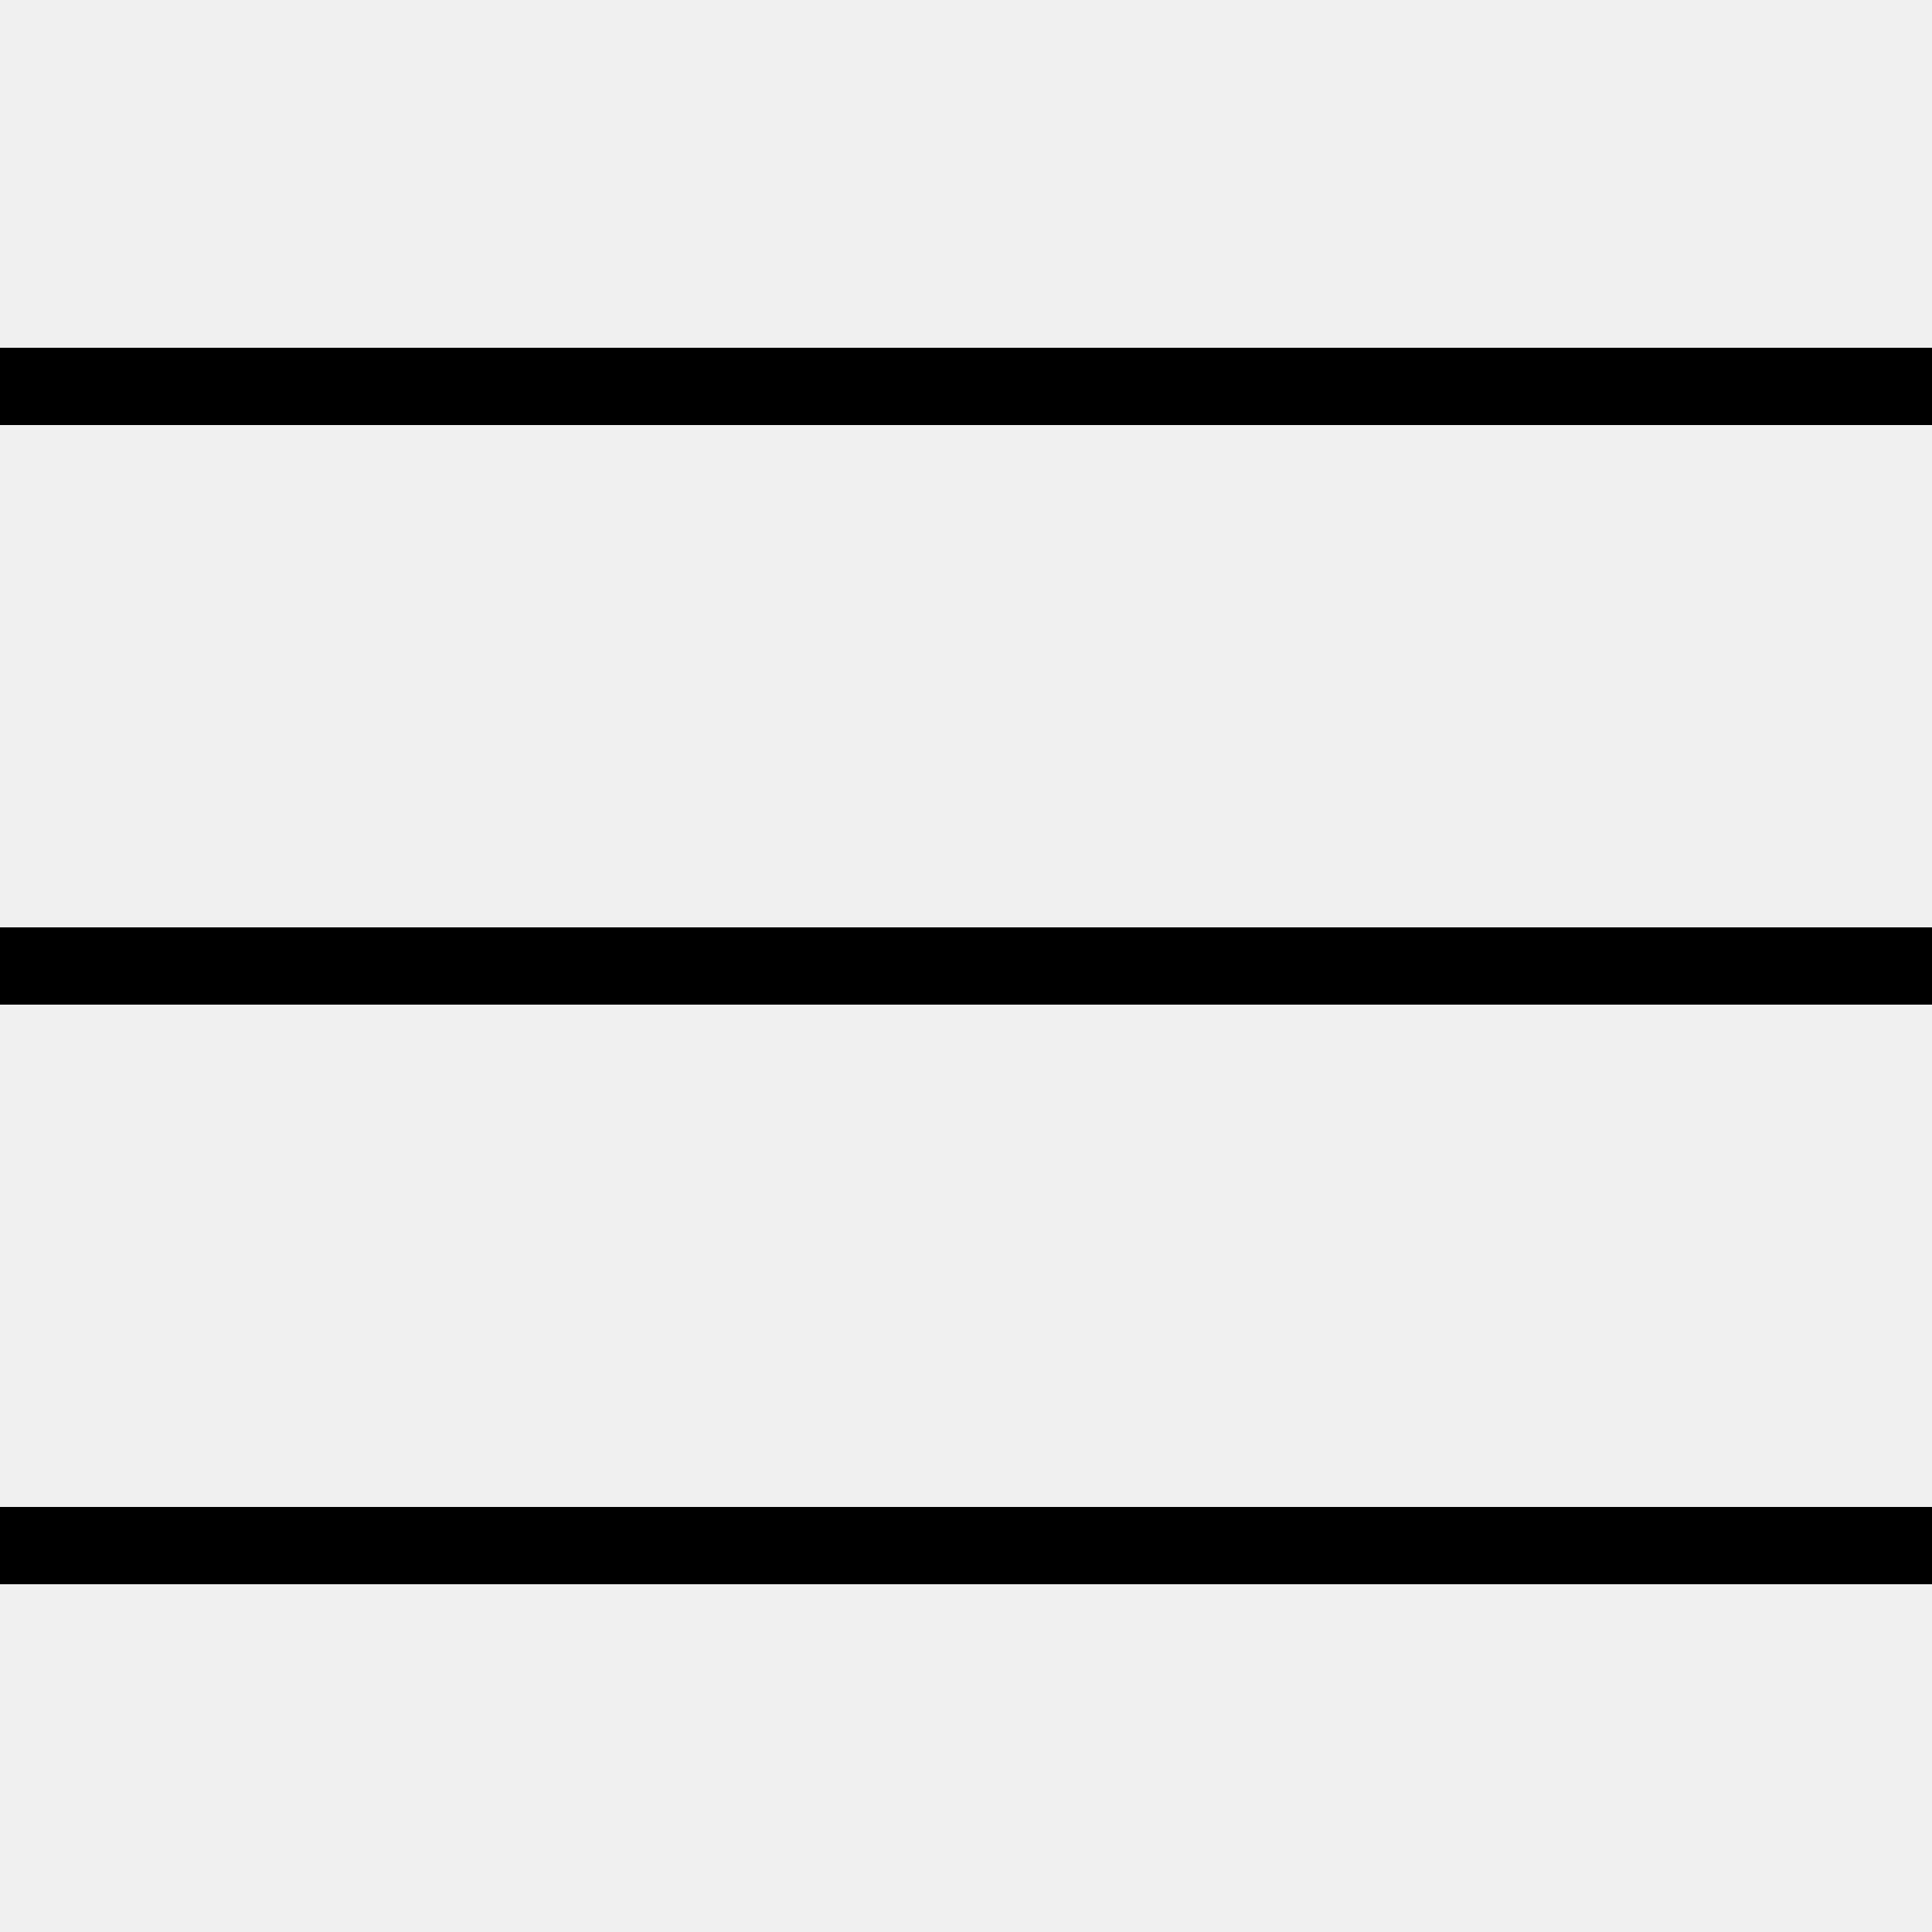
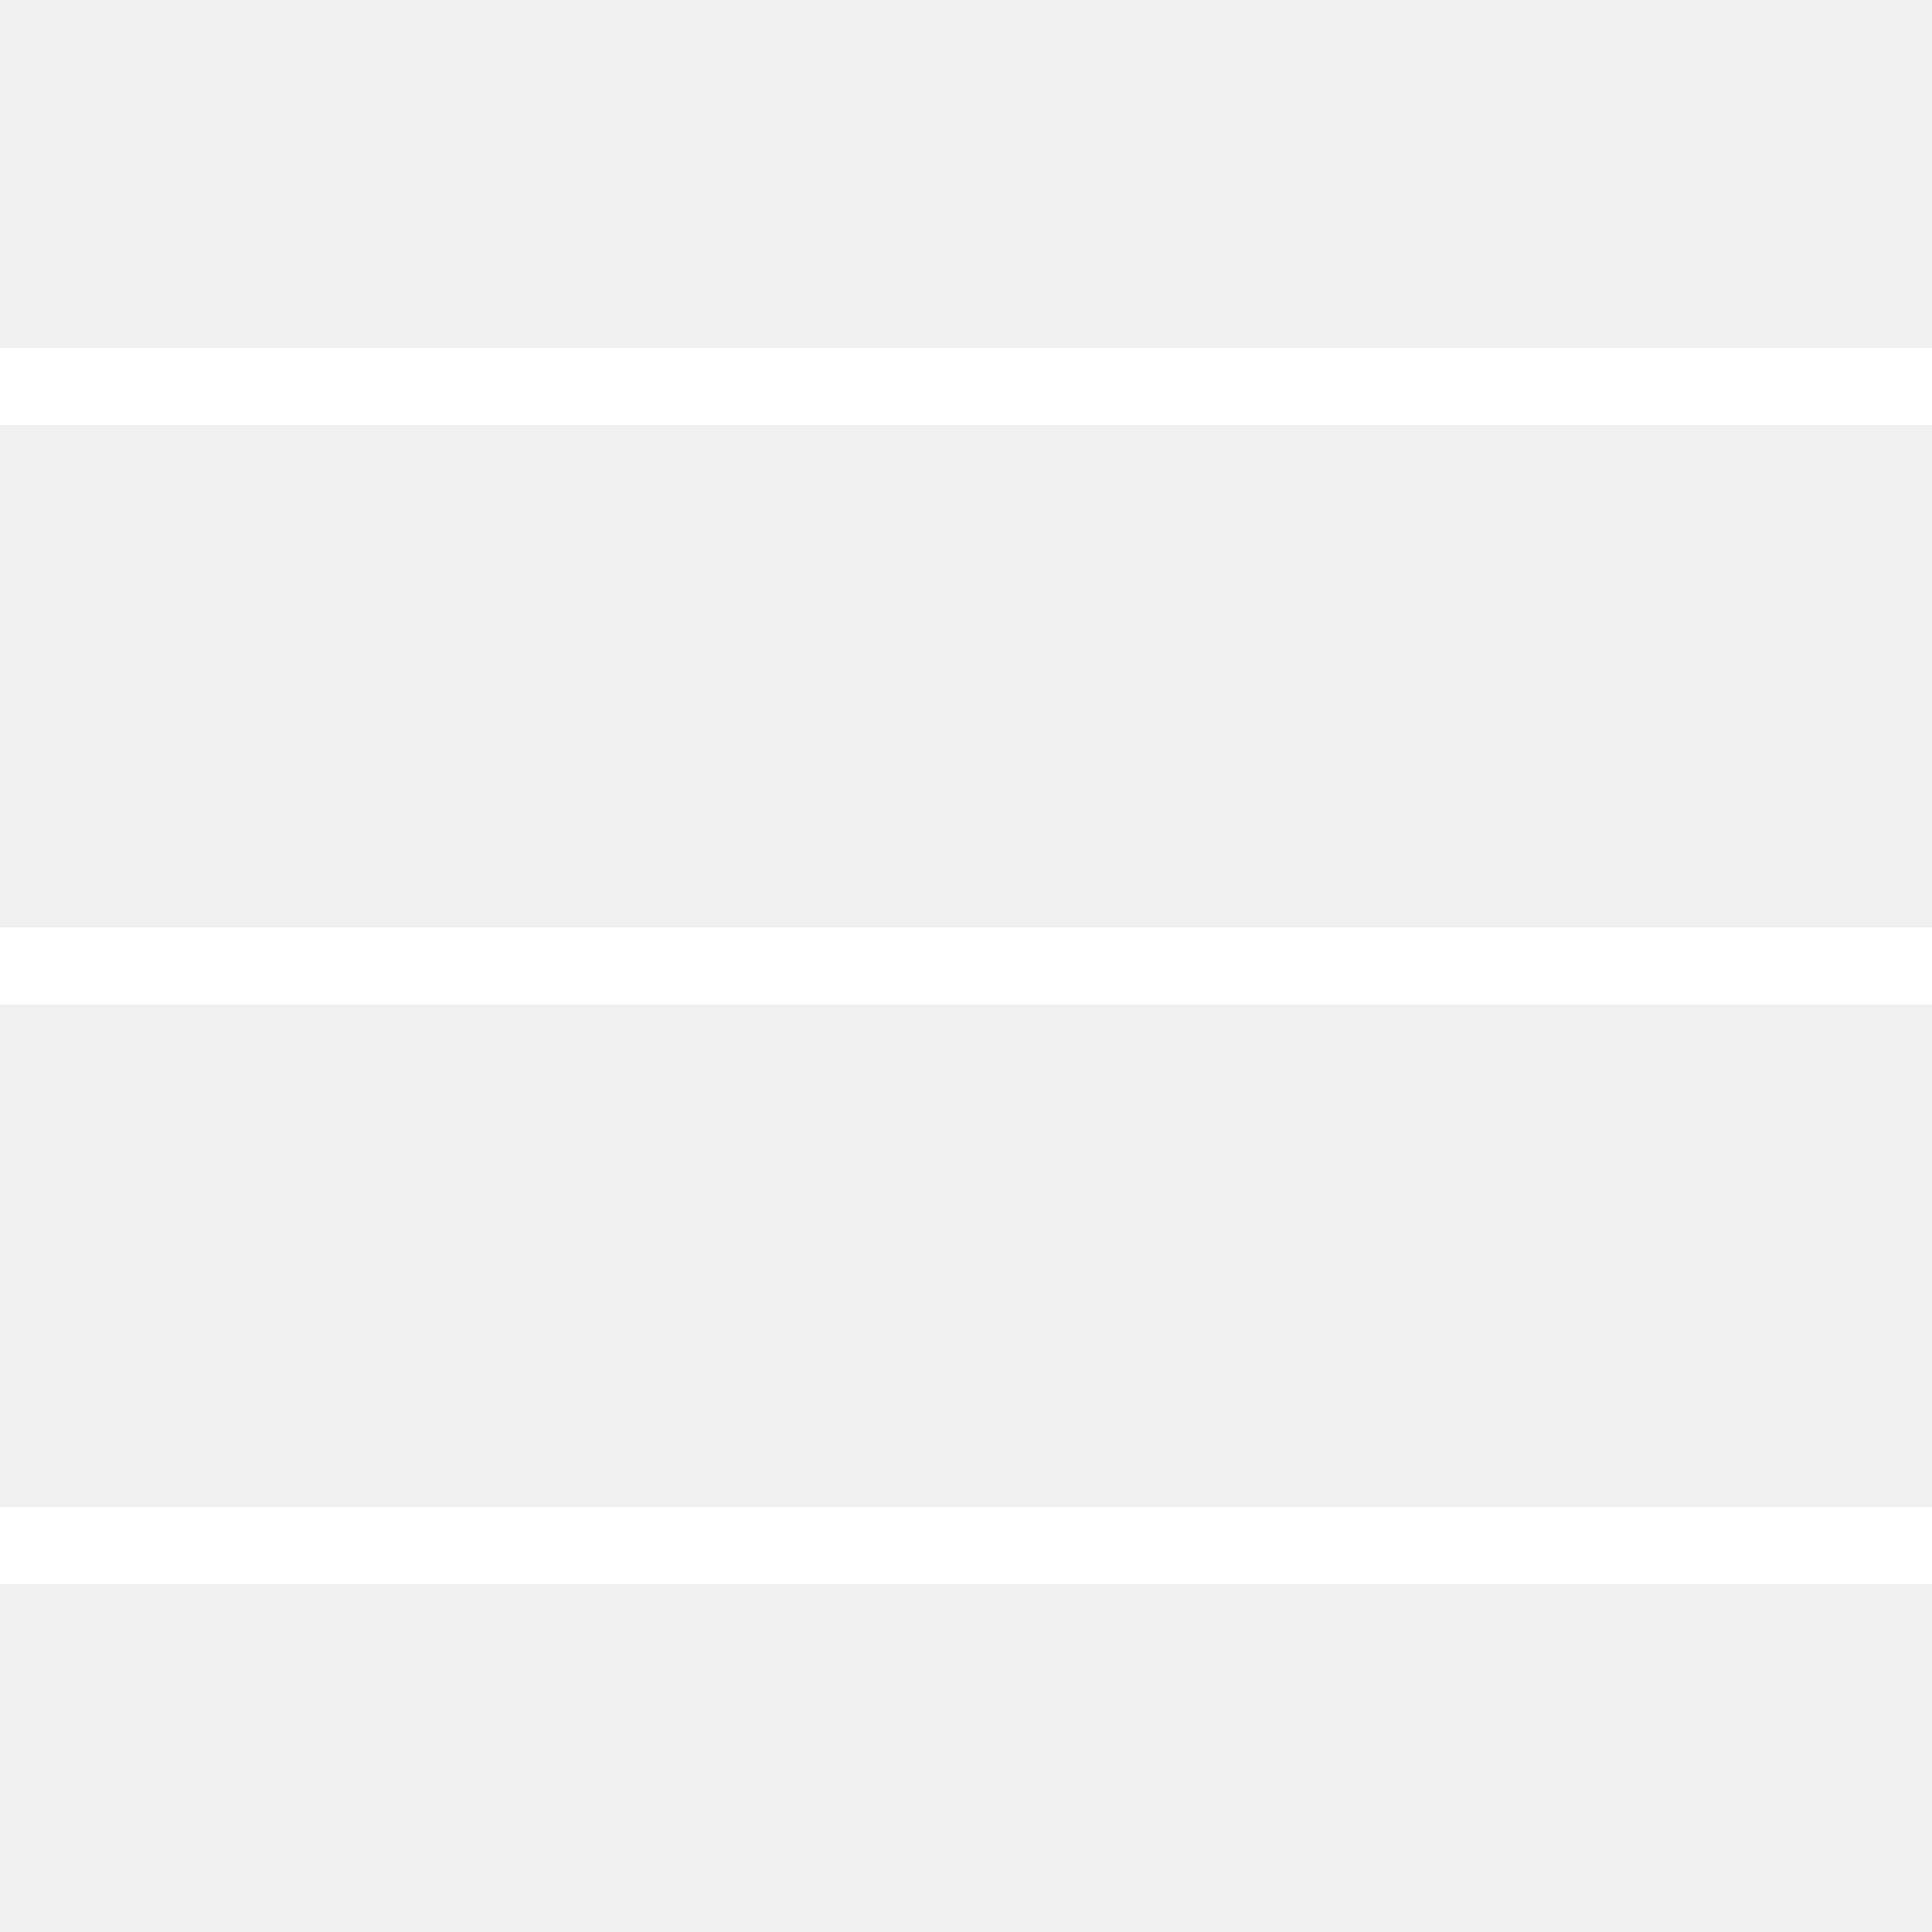
- <svg xmlns="http://www.w3.org/2000/svg" fill="#000000" viewBox="0 0 50 50" width="50px" height="50px">
+ <svg xmlns="http://www.w3.org/2000/svg" fill="#ffffff" viewBox="0 0 50 50" width="50px" height="50px">
  <path d="M 0 9 L 0 11 L 50 11 L 50 9 Z M 0 24 L 0 26 L 50 26 L 50 24 Z M 0 39 L 0 41 L 50 41 L 50 39 Z" />
</svg>
